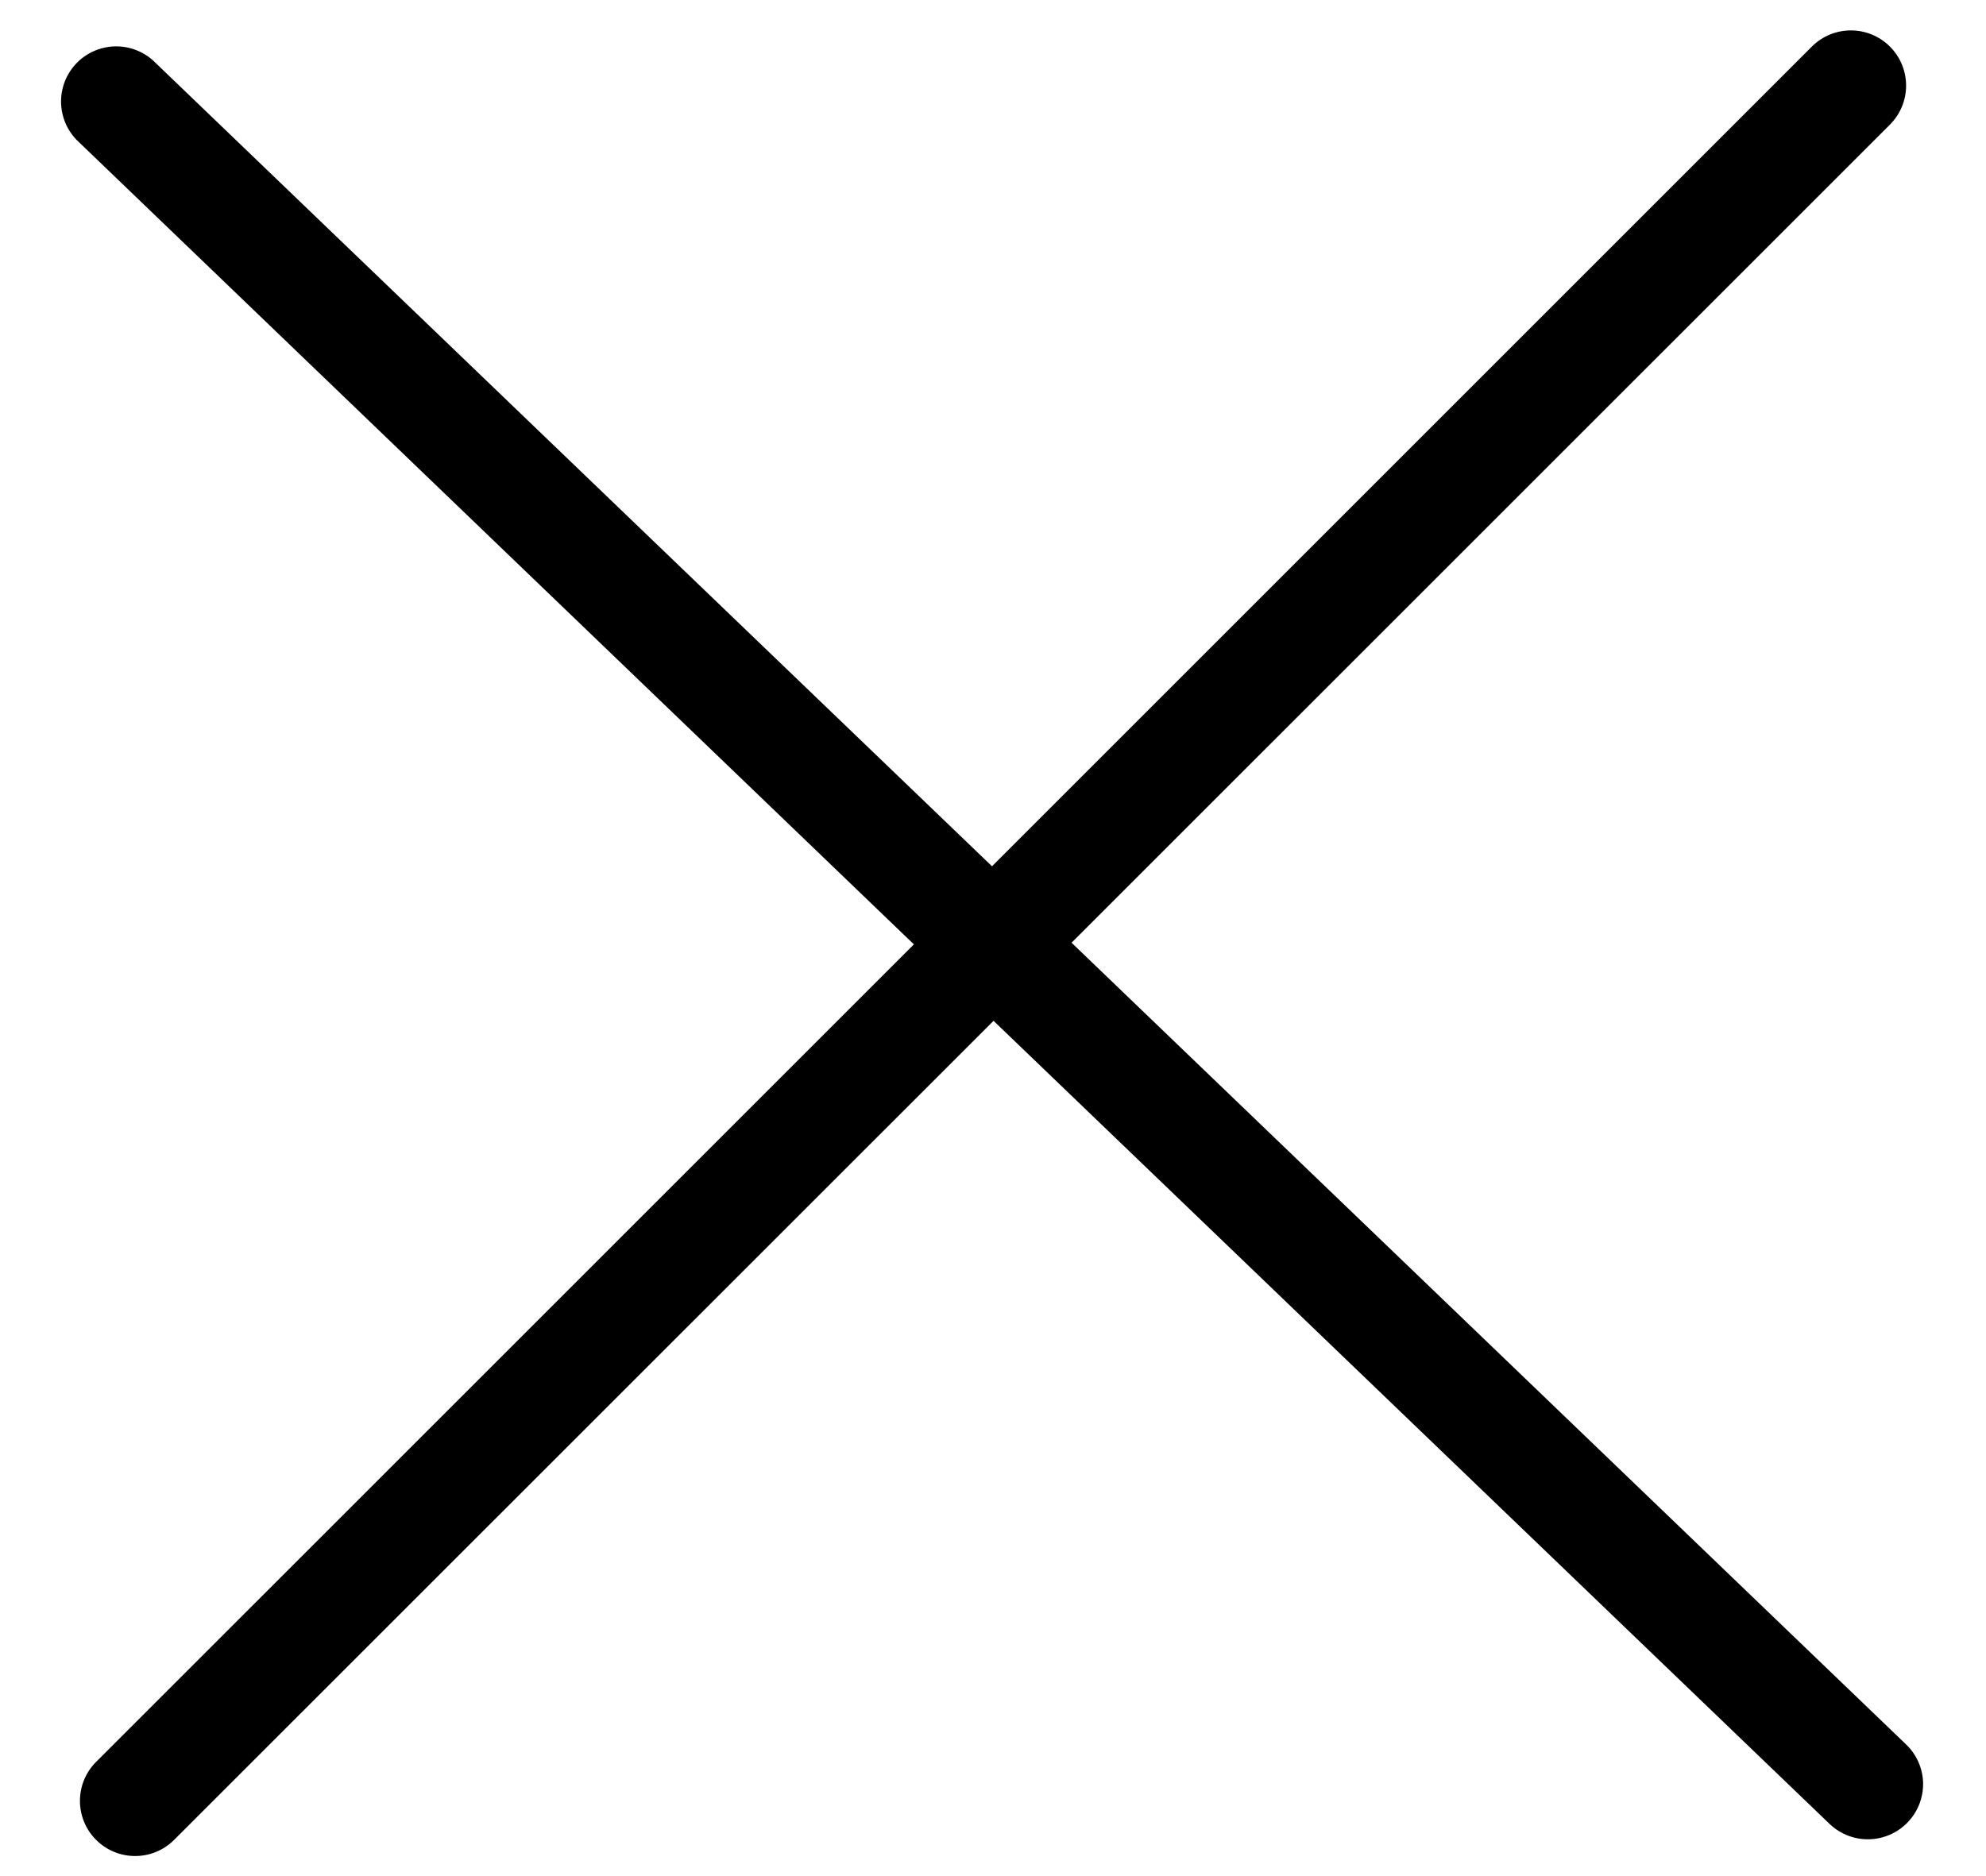
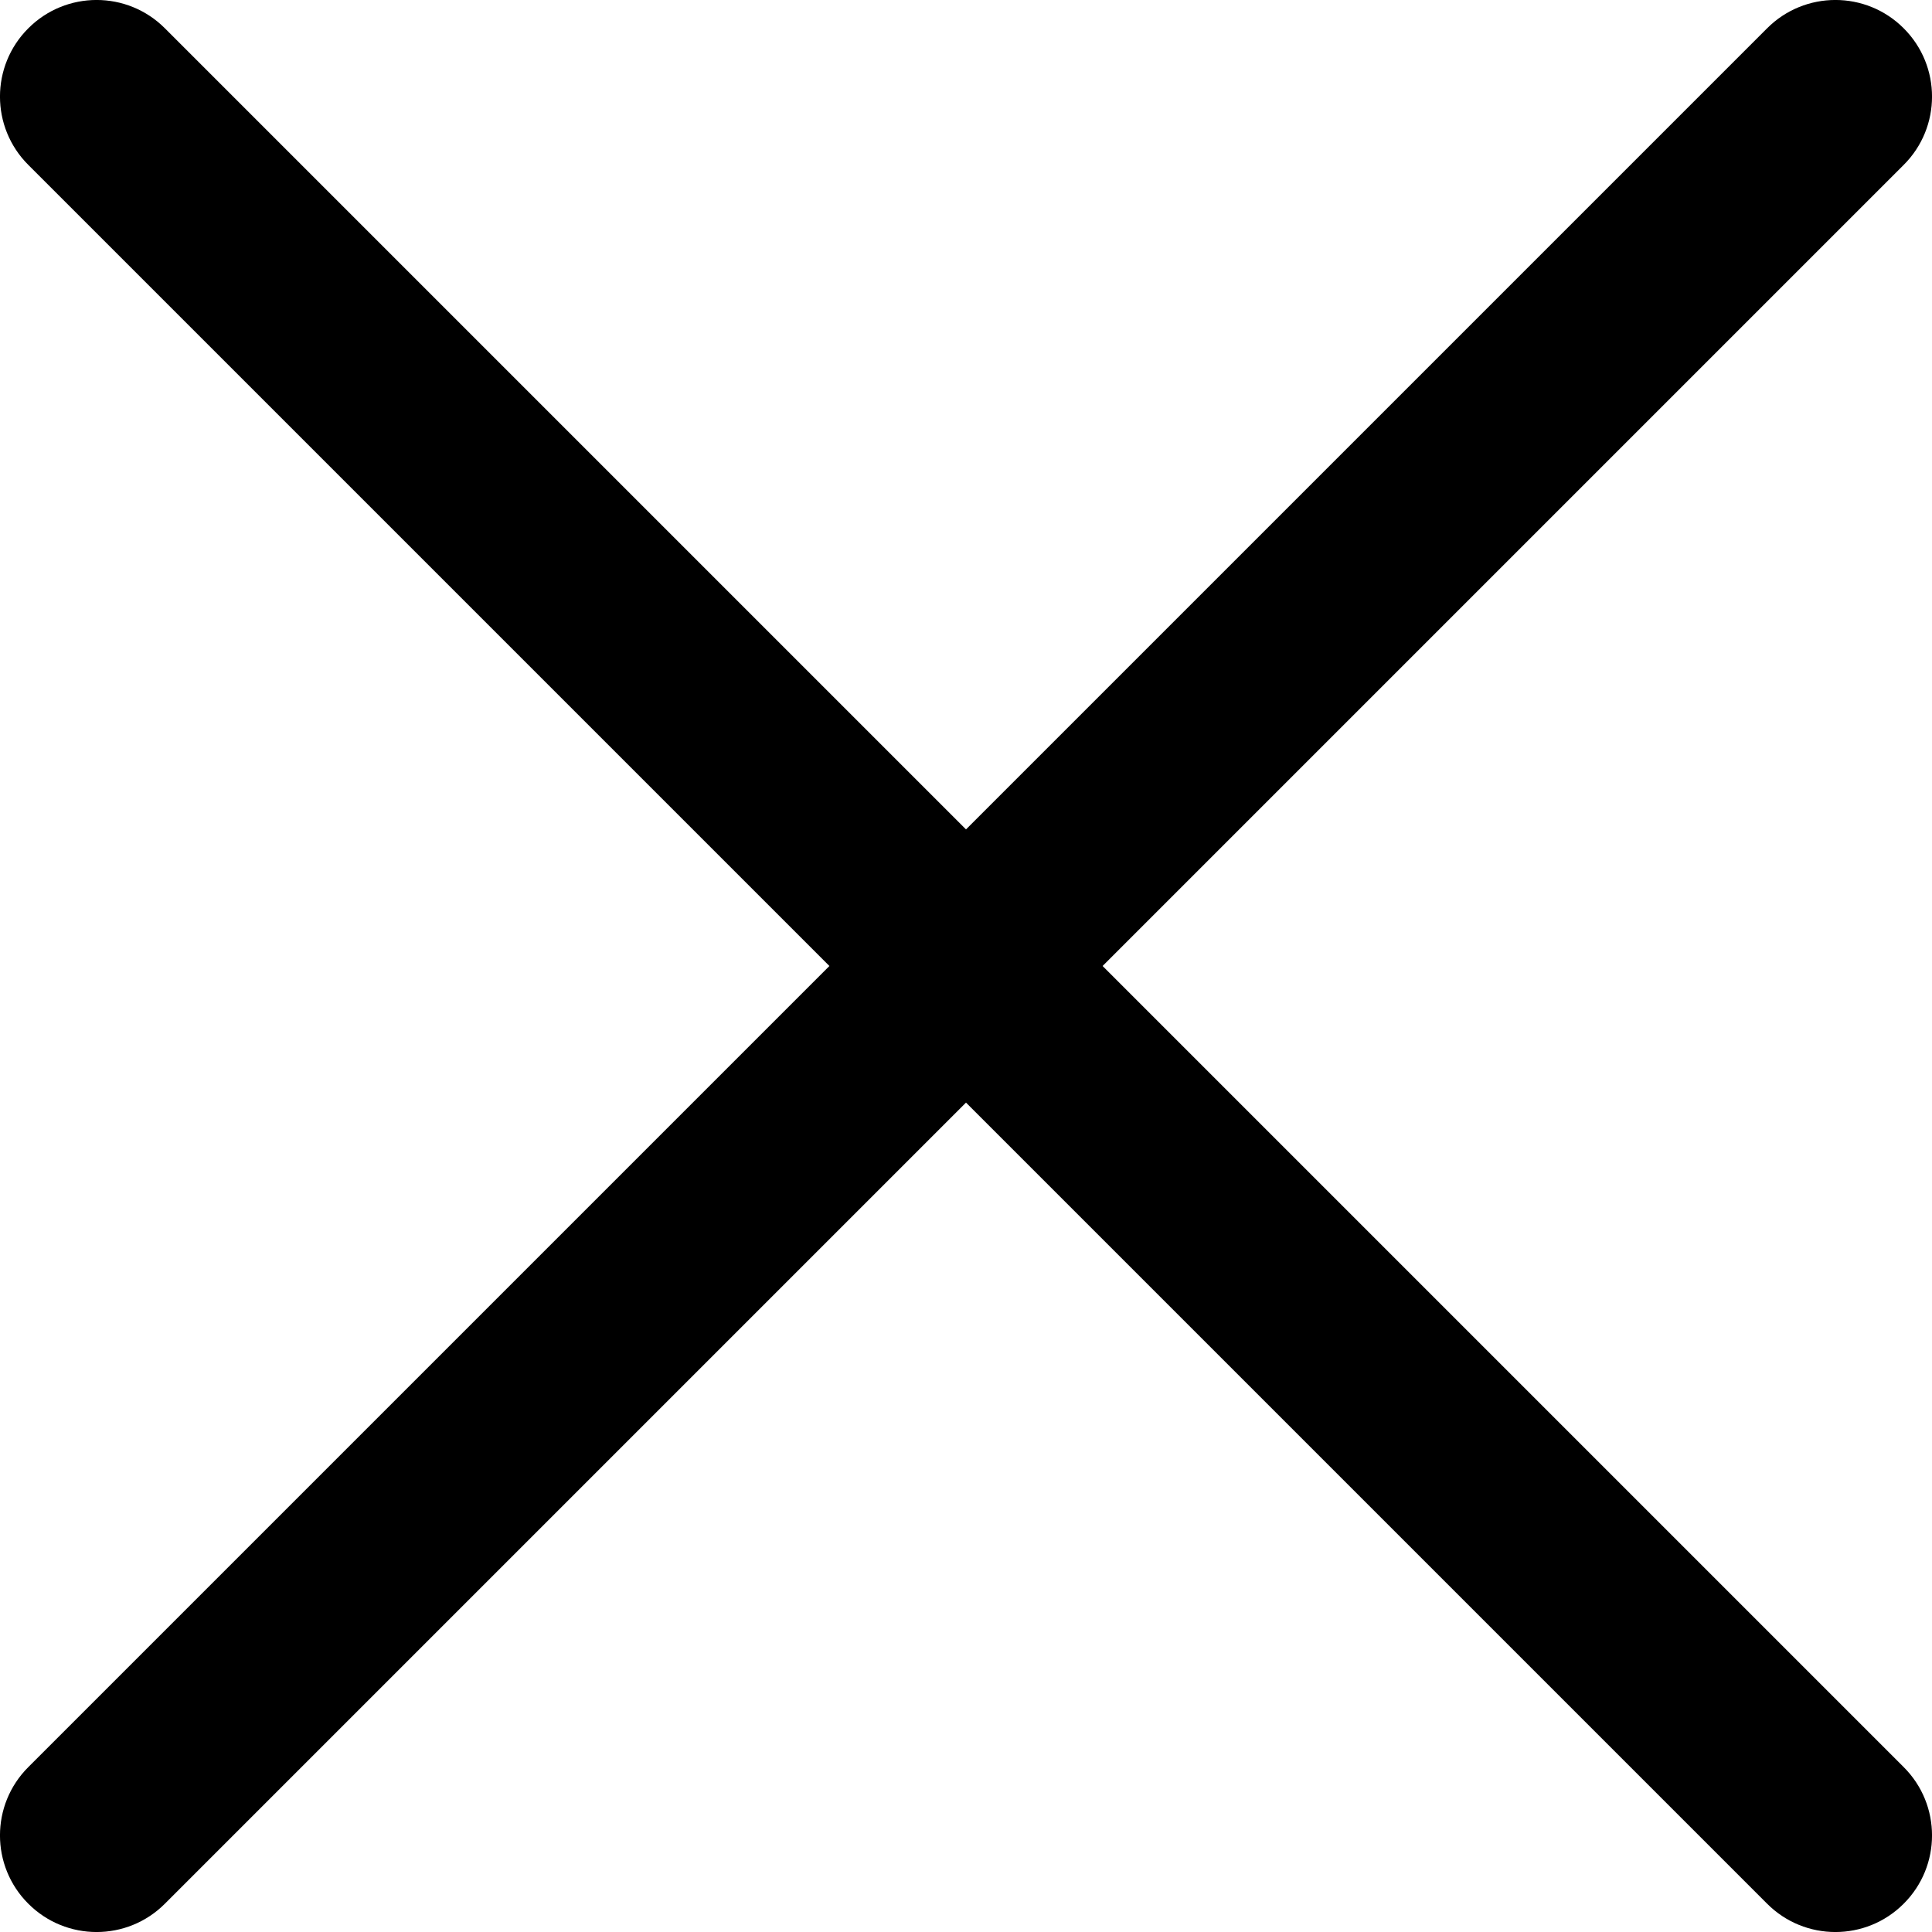
- <svg xmlns="http://www.w3.org/2000/svg" fill="none" class="icon icon-close" viewBox="0 0 18 17">
-   <path fill="currentColor" d="M.865 15.978a.5.5 0 0 0 .707.707l7.433-7.431 7.579 7.282a.501.501 0 0 0 .846-.37.5.5 0 0 0-.153-.351L9.712 8.546l7.417-7.416a.5.5 0 1 0-.707-.708L8.991 7.853 1.413.573a.5.5 0 1 0-.693.72l7.563 7.268z" />
+ <svg xmlns="http://www.w3.org/2000/svg" fill="none" class="icon icon-close" viewBox="0 0 20 20">
+   <path fill="currentColor" d="M0.293 0.293C0.683 -0.098 1.317 -0.098 1.707 0.293L10 8.586L18.293 0.293C18.683 -0.098 19.317 -0.098 19.707 0.293C20.098 0.683 20.098 1.317 19.707 1.707L11.414 10L19.707 18.293C20.098 18.683 20.098 19.317 19.707 19.707C19.317 20.098 18.683 20.098 18.293 19.707L10 11.414L1.707 19.707C1.317 20.098 0.683 20.098 0.293 19.707C-0.098 19.317 -0.098 18.683 0.293 18.293L8.586 10L0.293 1.707C-0.098 1.317 -0.098 0.683 0.293 0.293Z" />
</svg>
